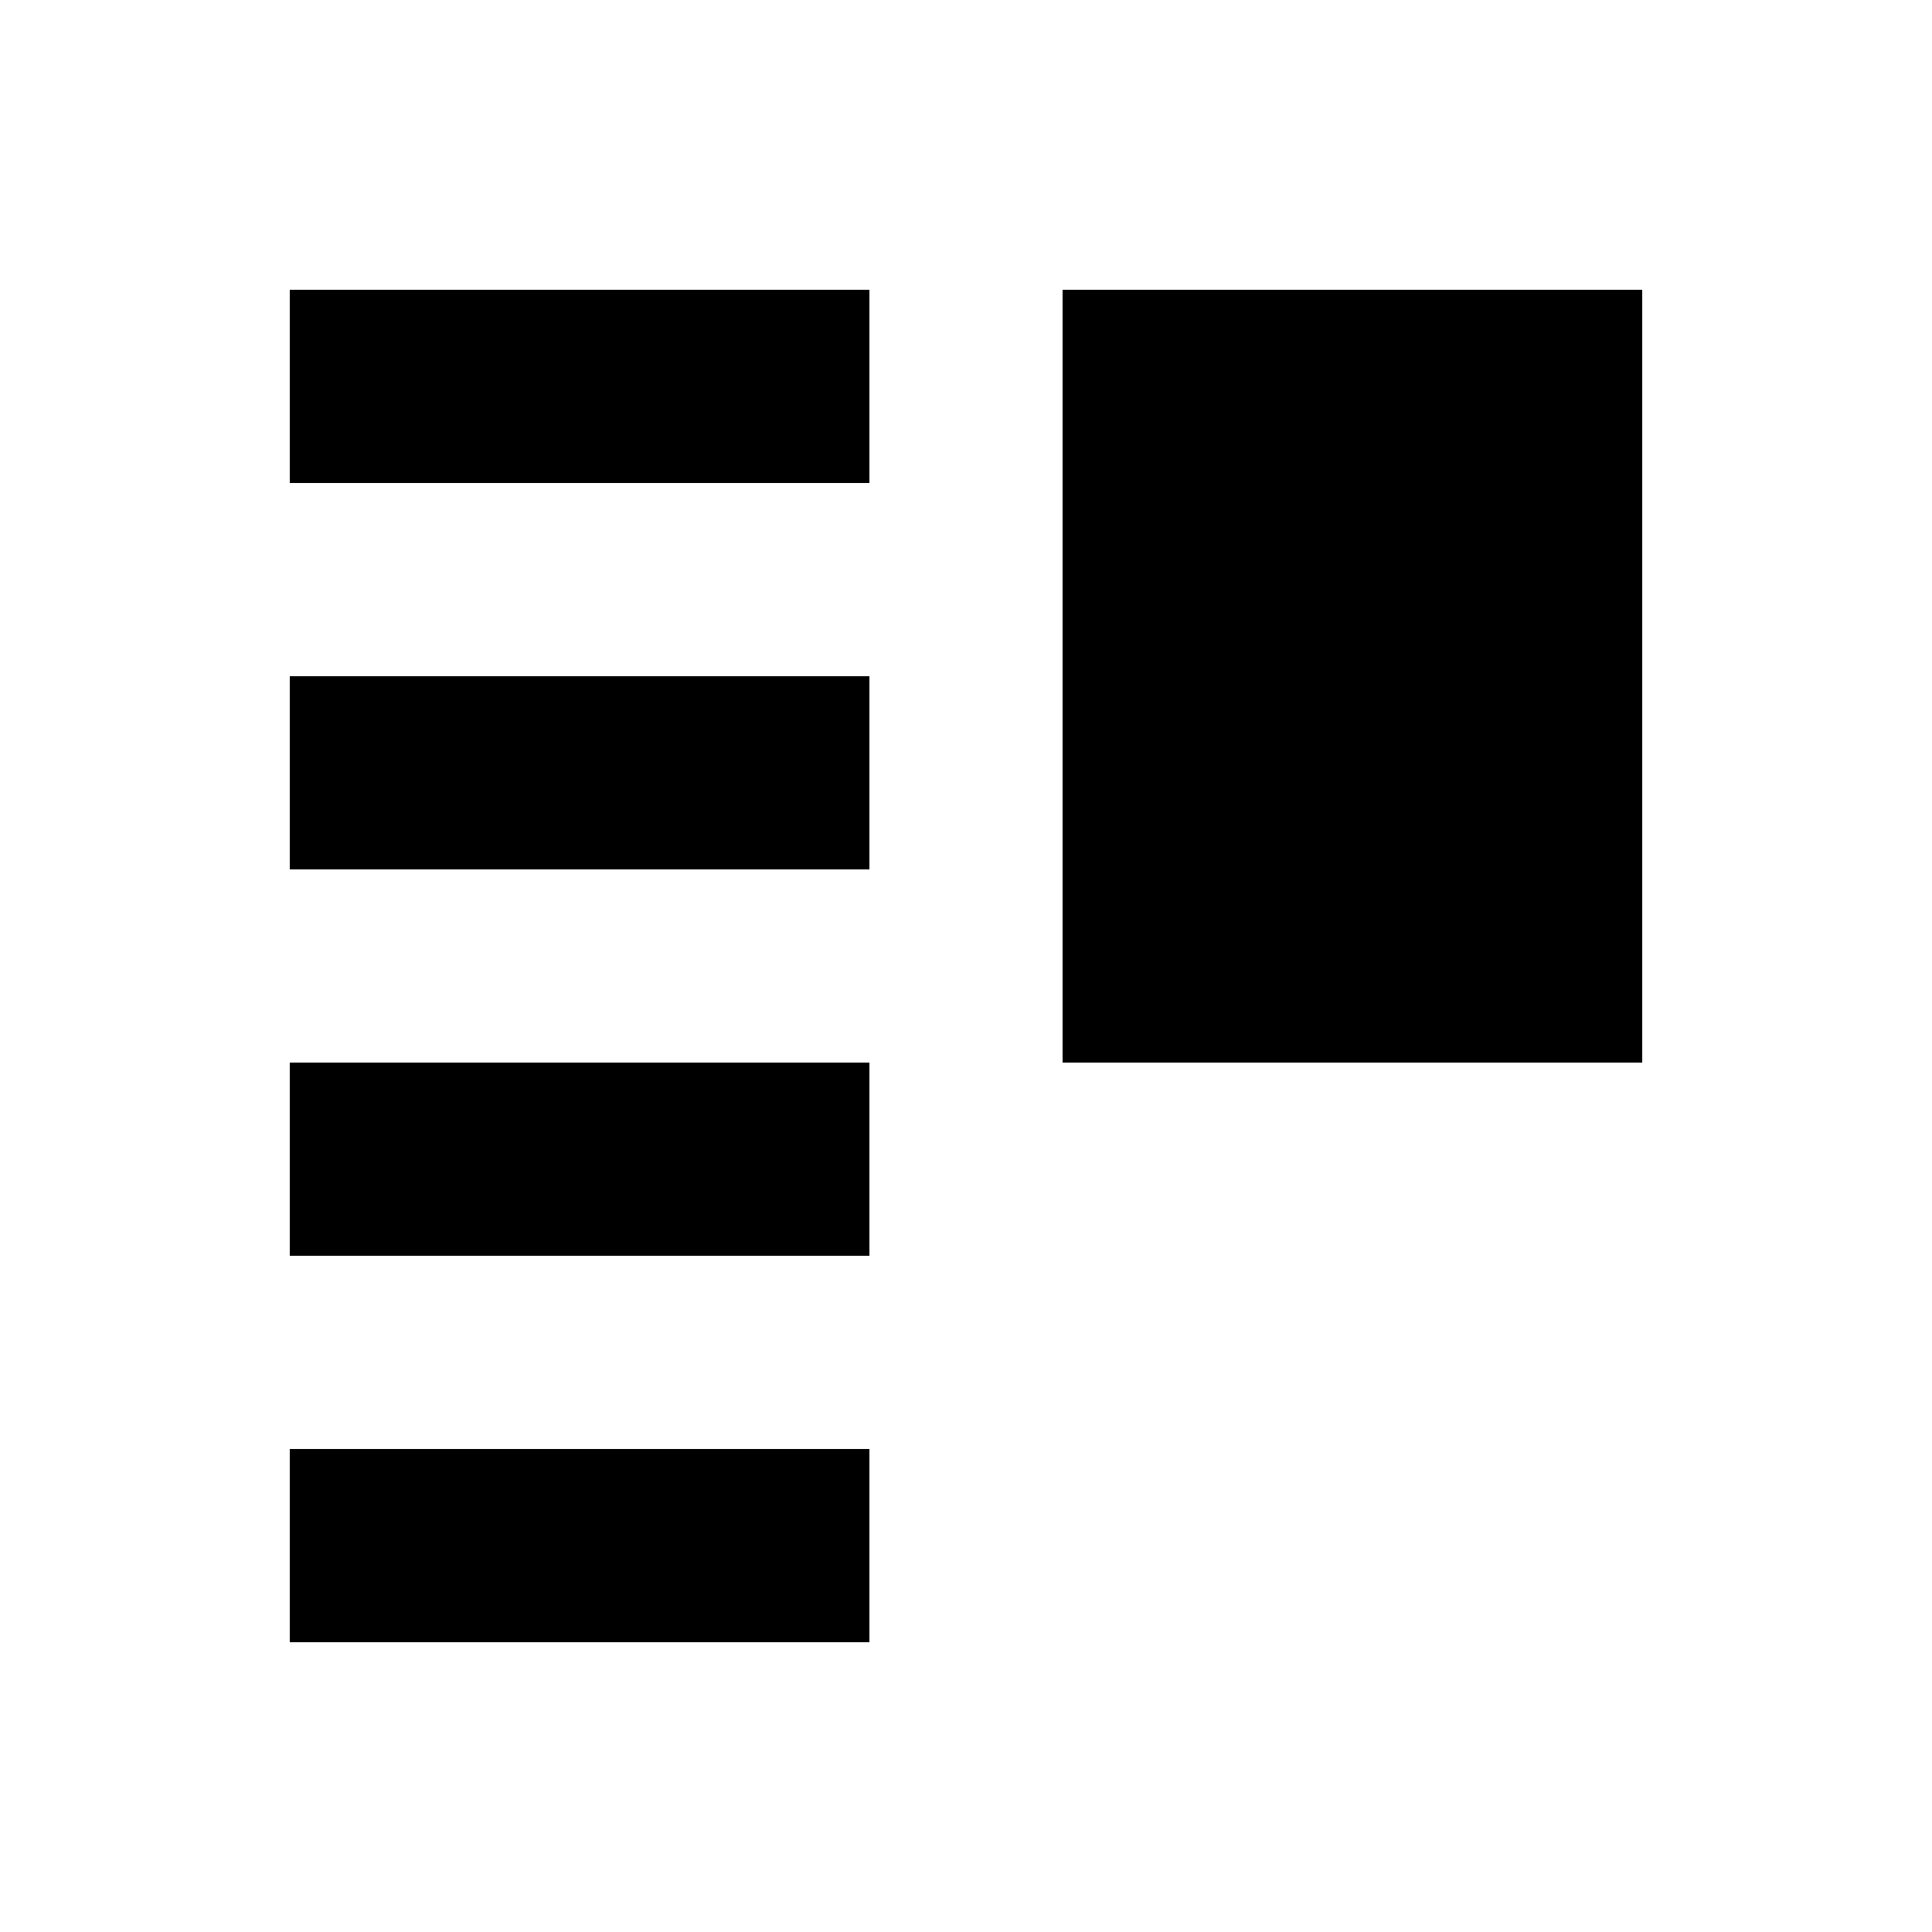
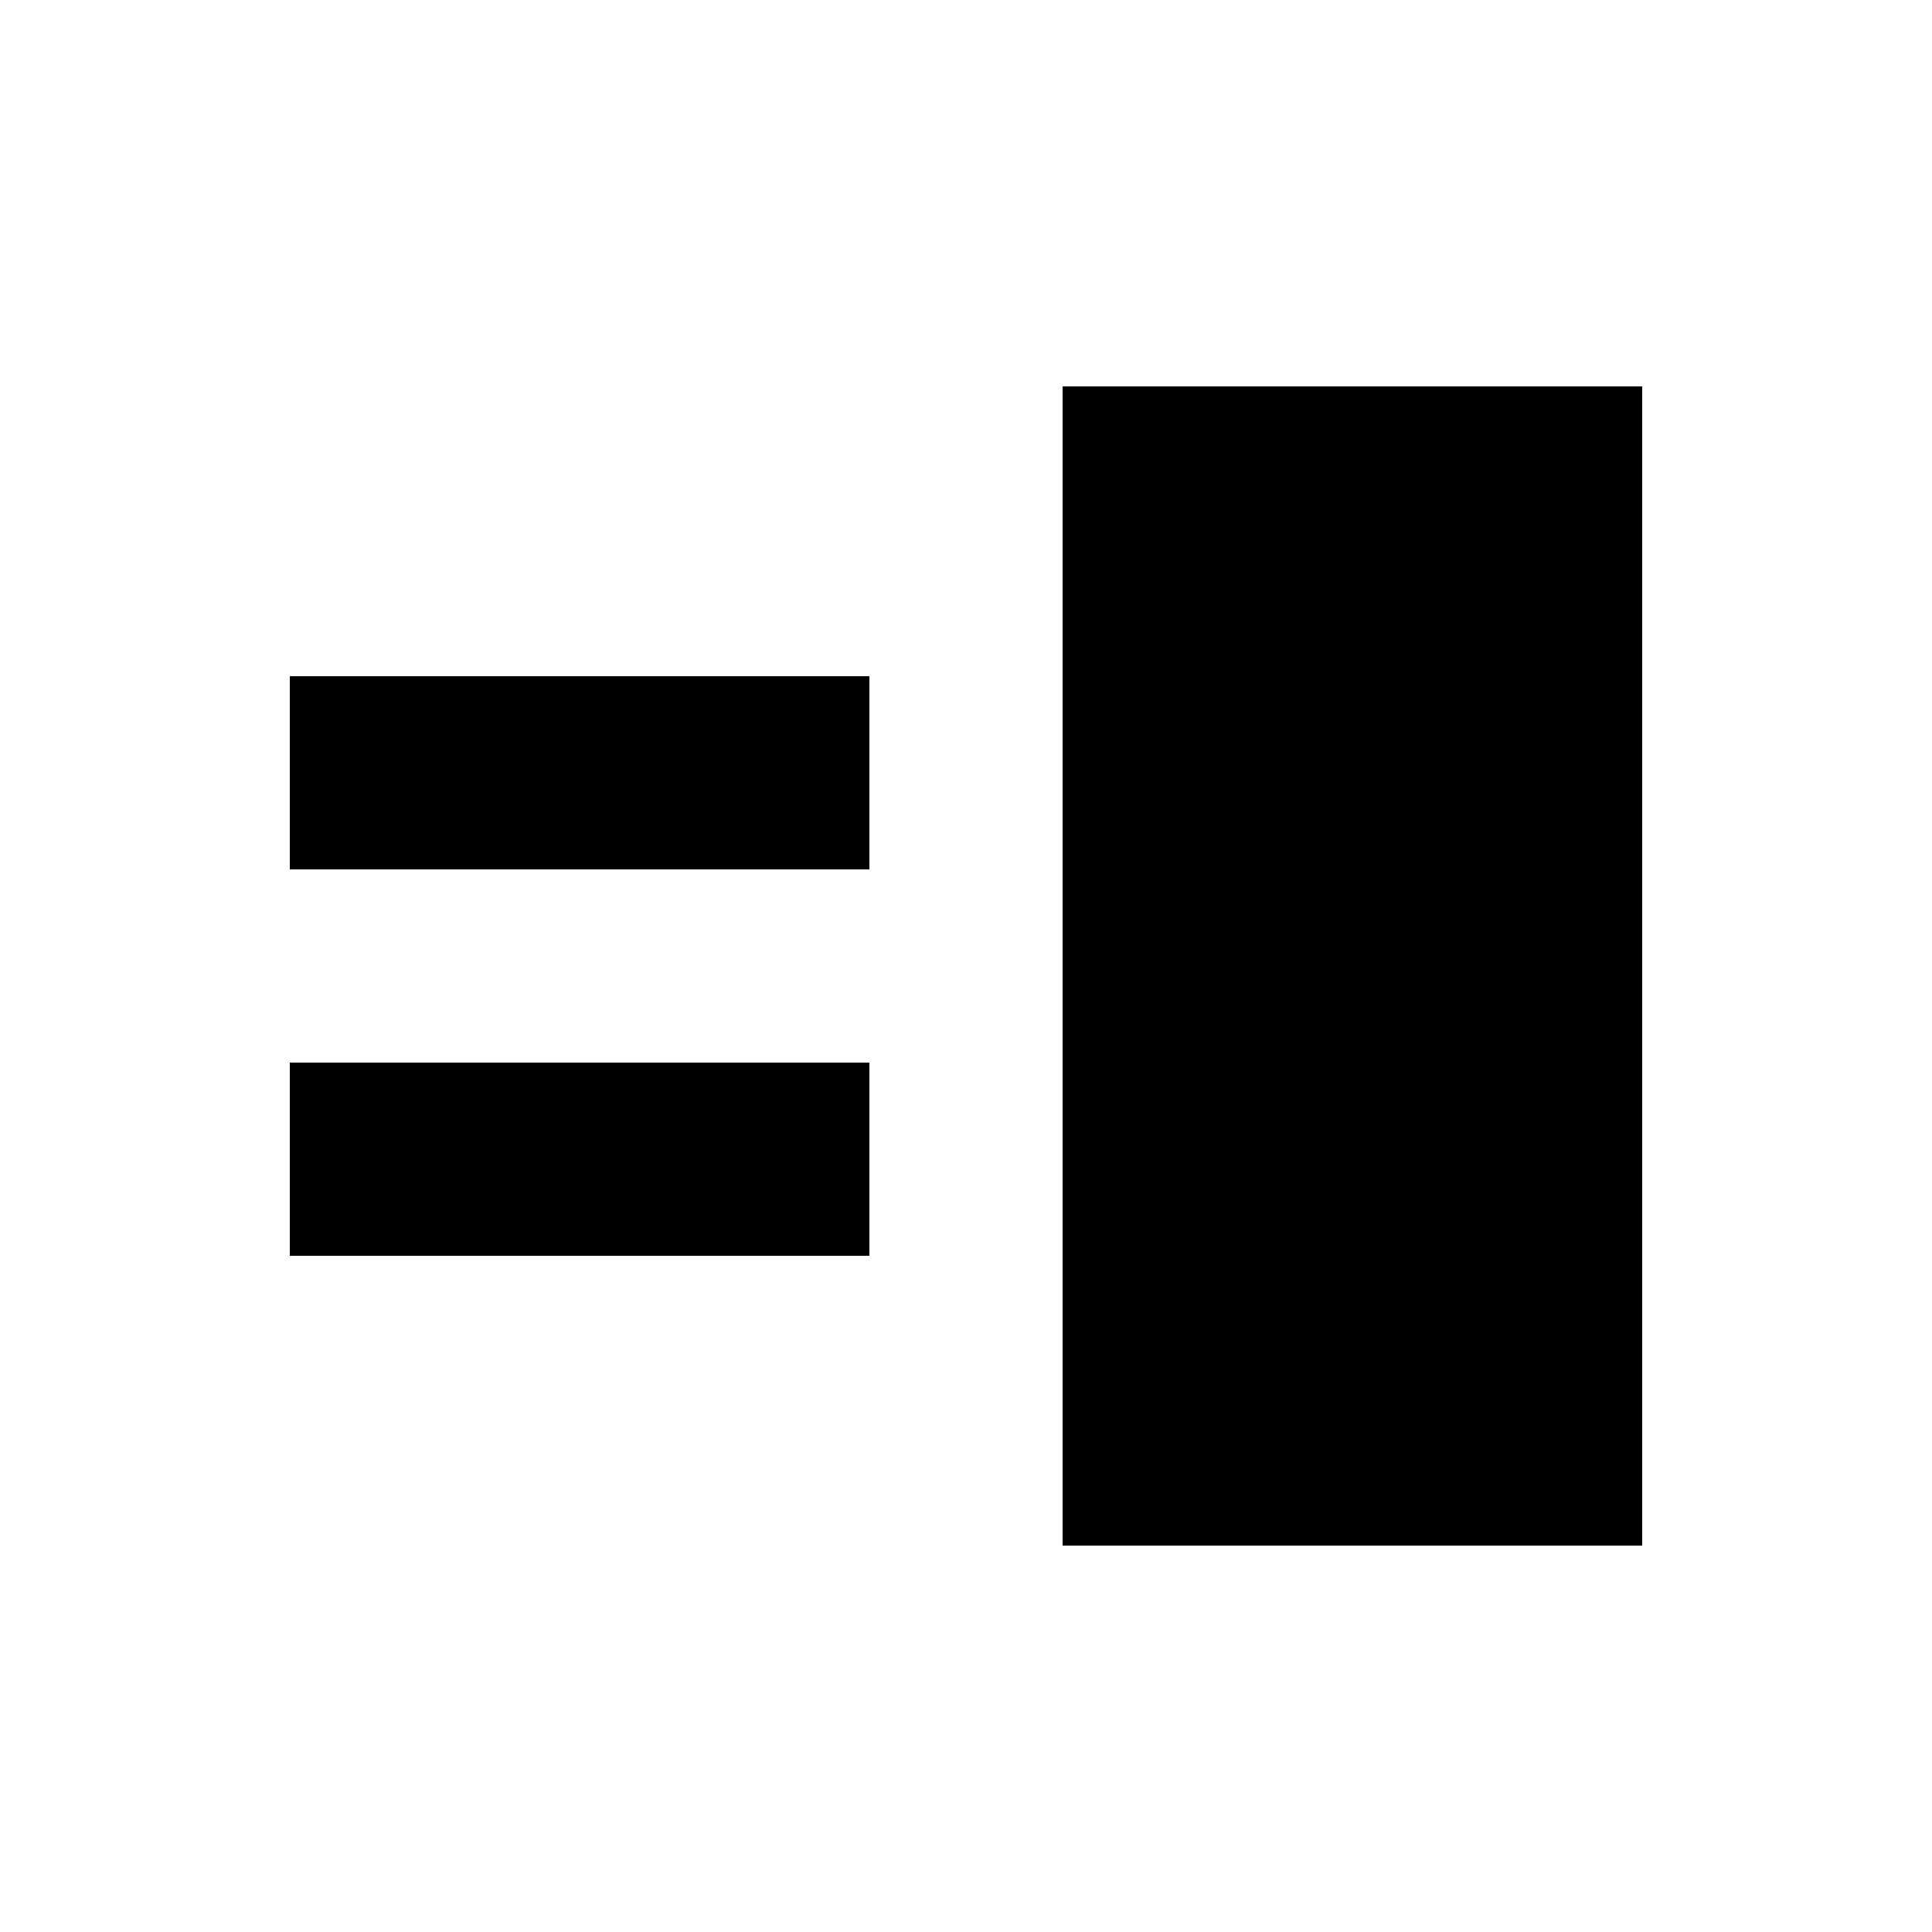
<svg xmlns="http://www.w3.org/2000/svg" version="1.1" id="Layer_1" x="0px" y="0px" viewBox="0 0 20 20" style="enable-background:new 0 0 20 20;" xml:space="preserve">
-   <path d="M9,3H3v2h6V3z M17,11V3h-6v8H17z M9,7H3v2h6V7z M9,11H3v2h6V11z M9,15H3v2h6V15z" />
+   <path d="M17,16V4h-6v12H17z M9,7H3v2h6V7z M9,11H3v2h6V11z" />
</svg>
